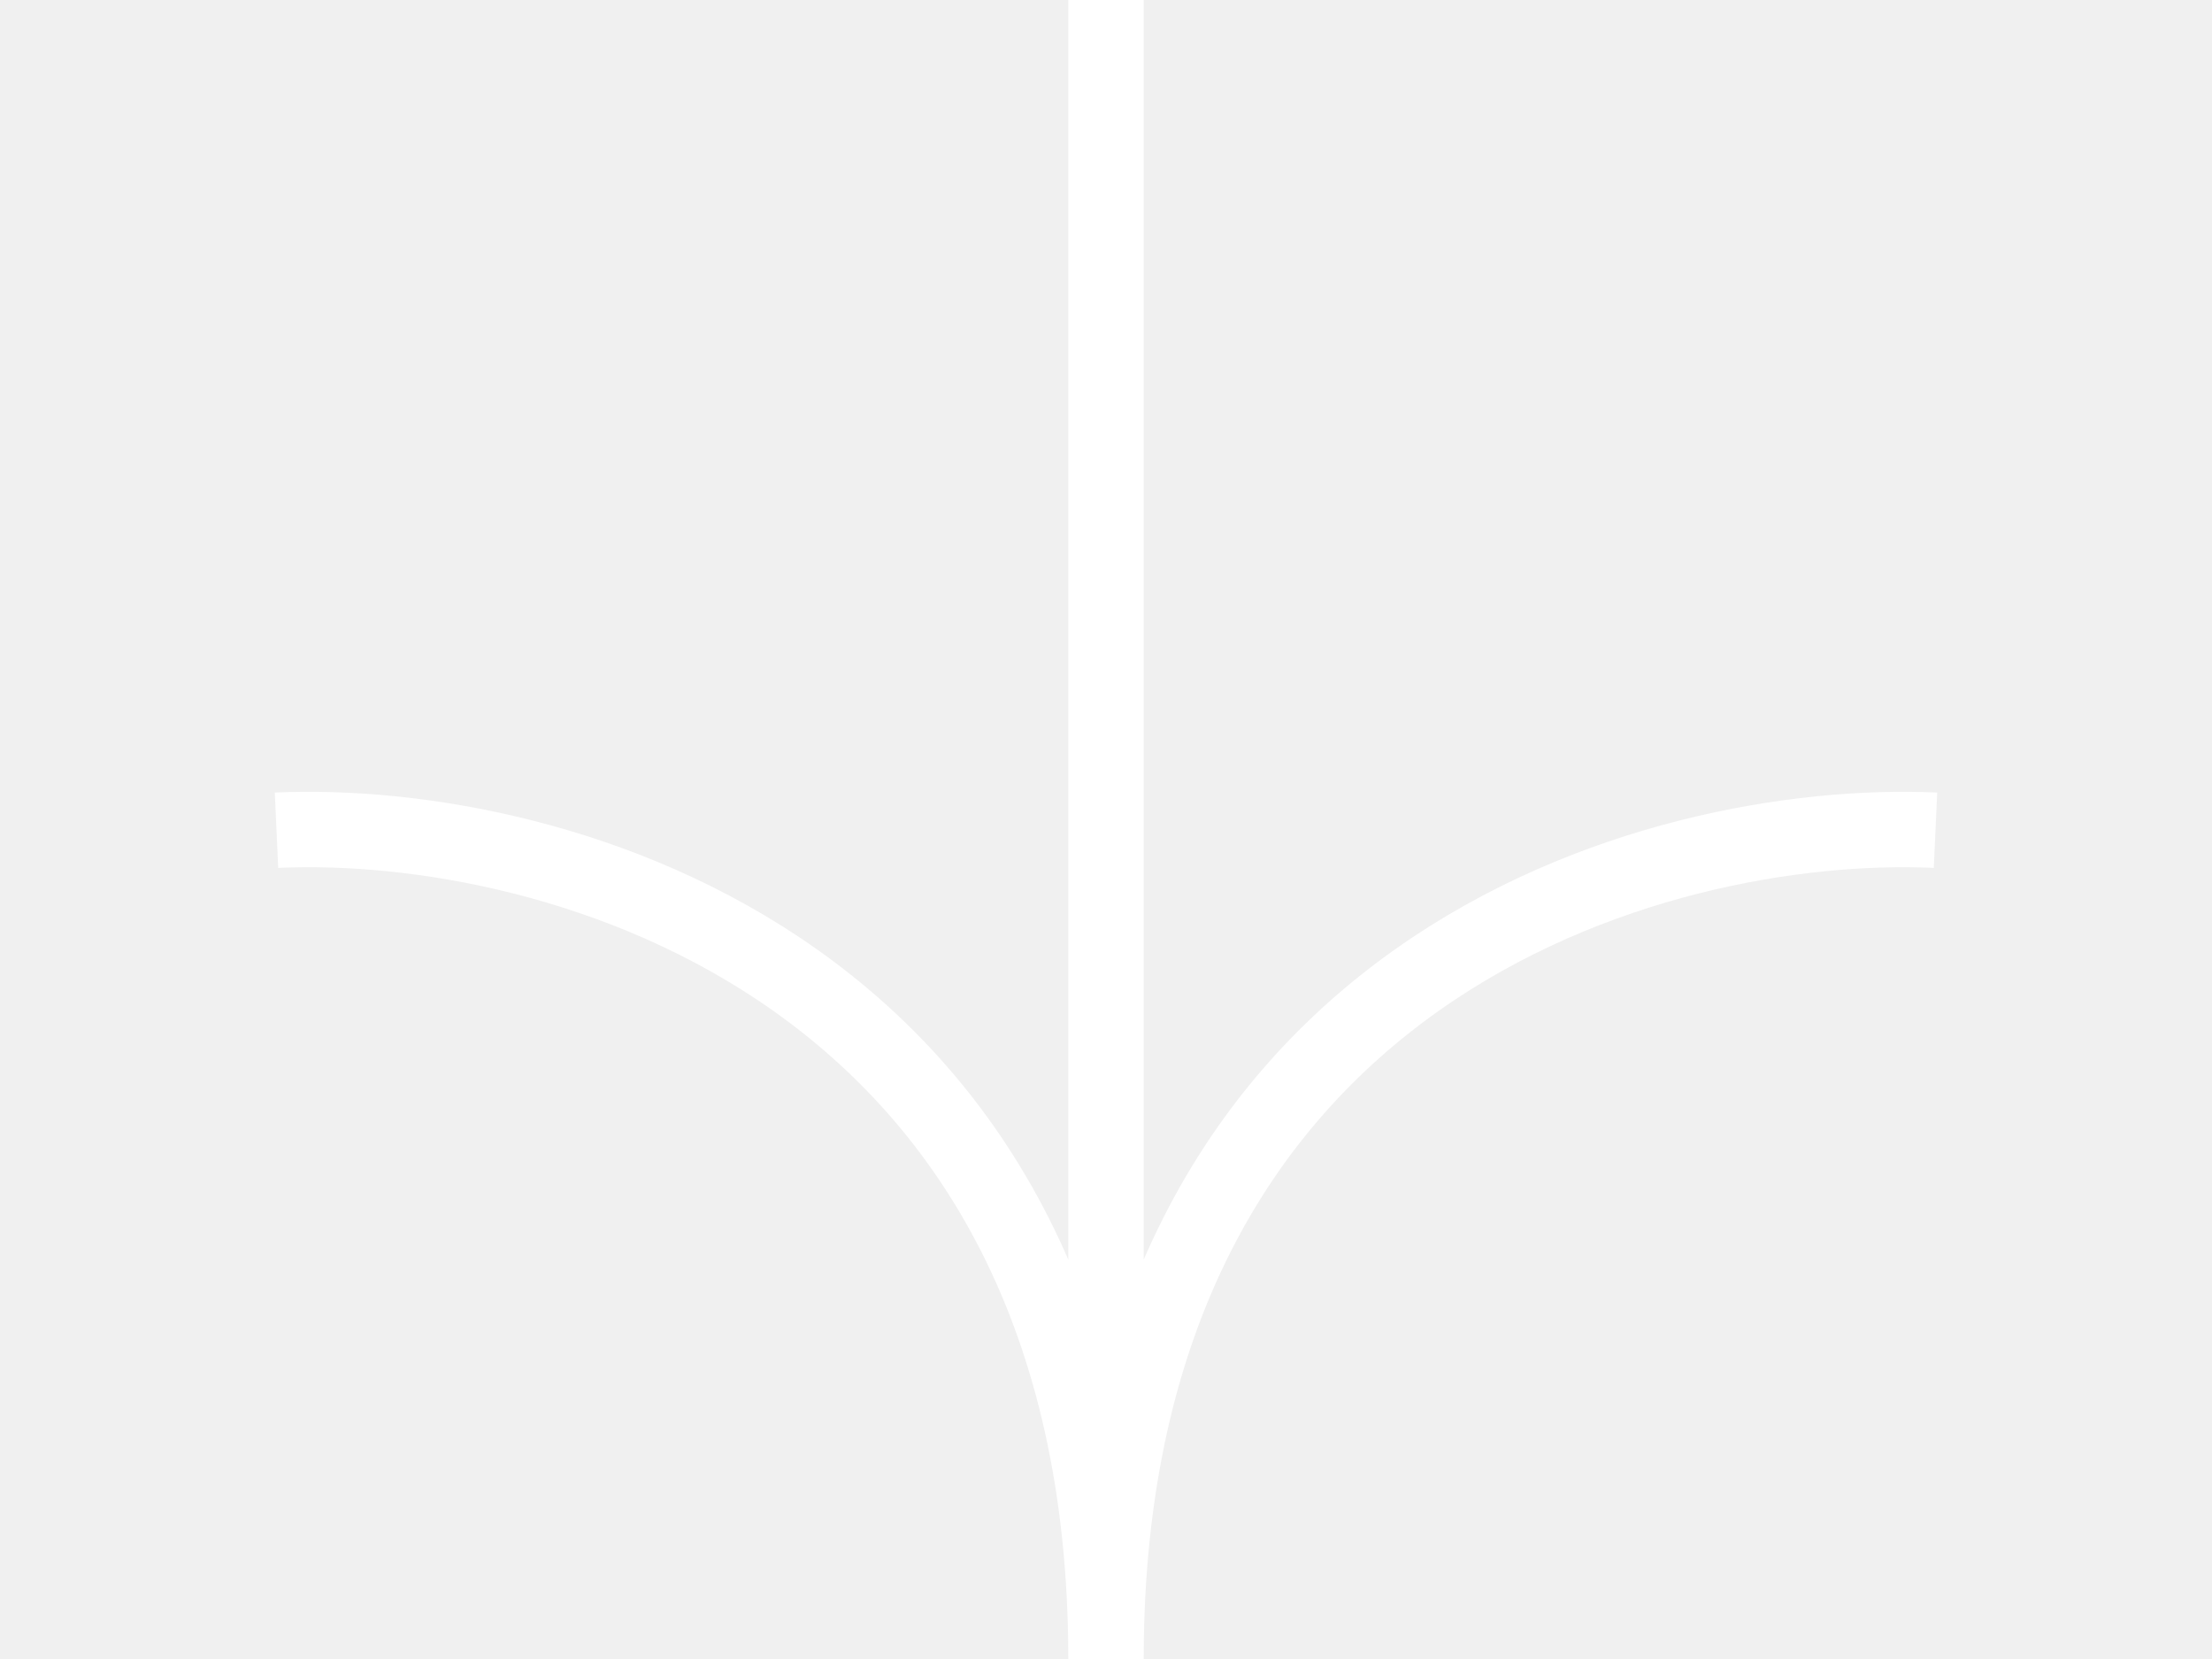
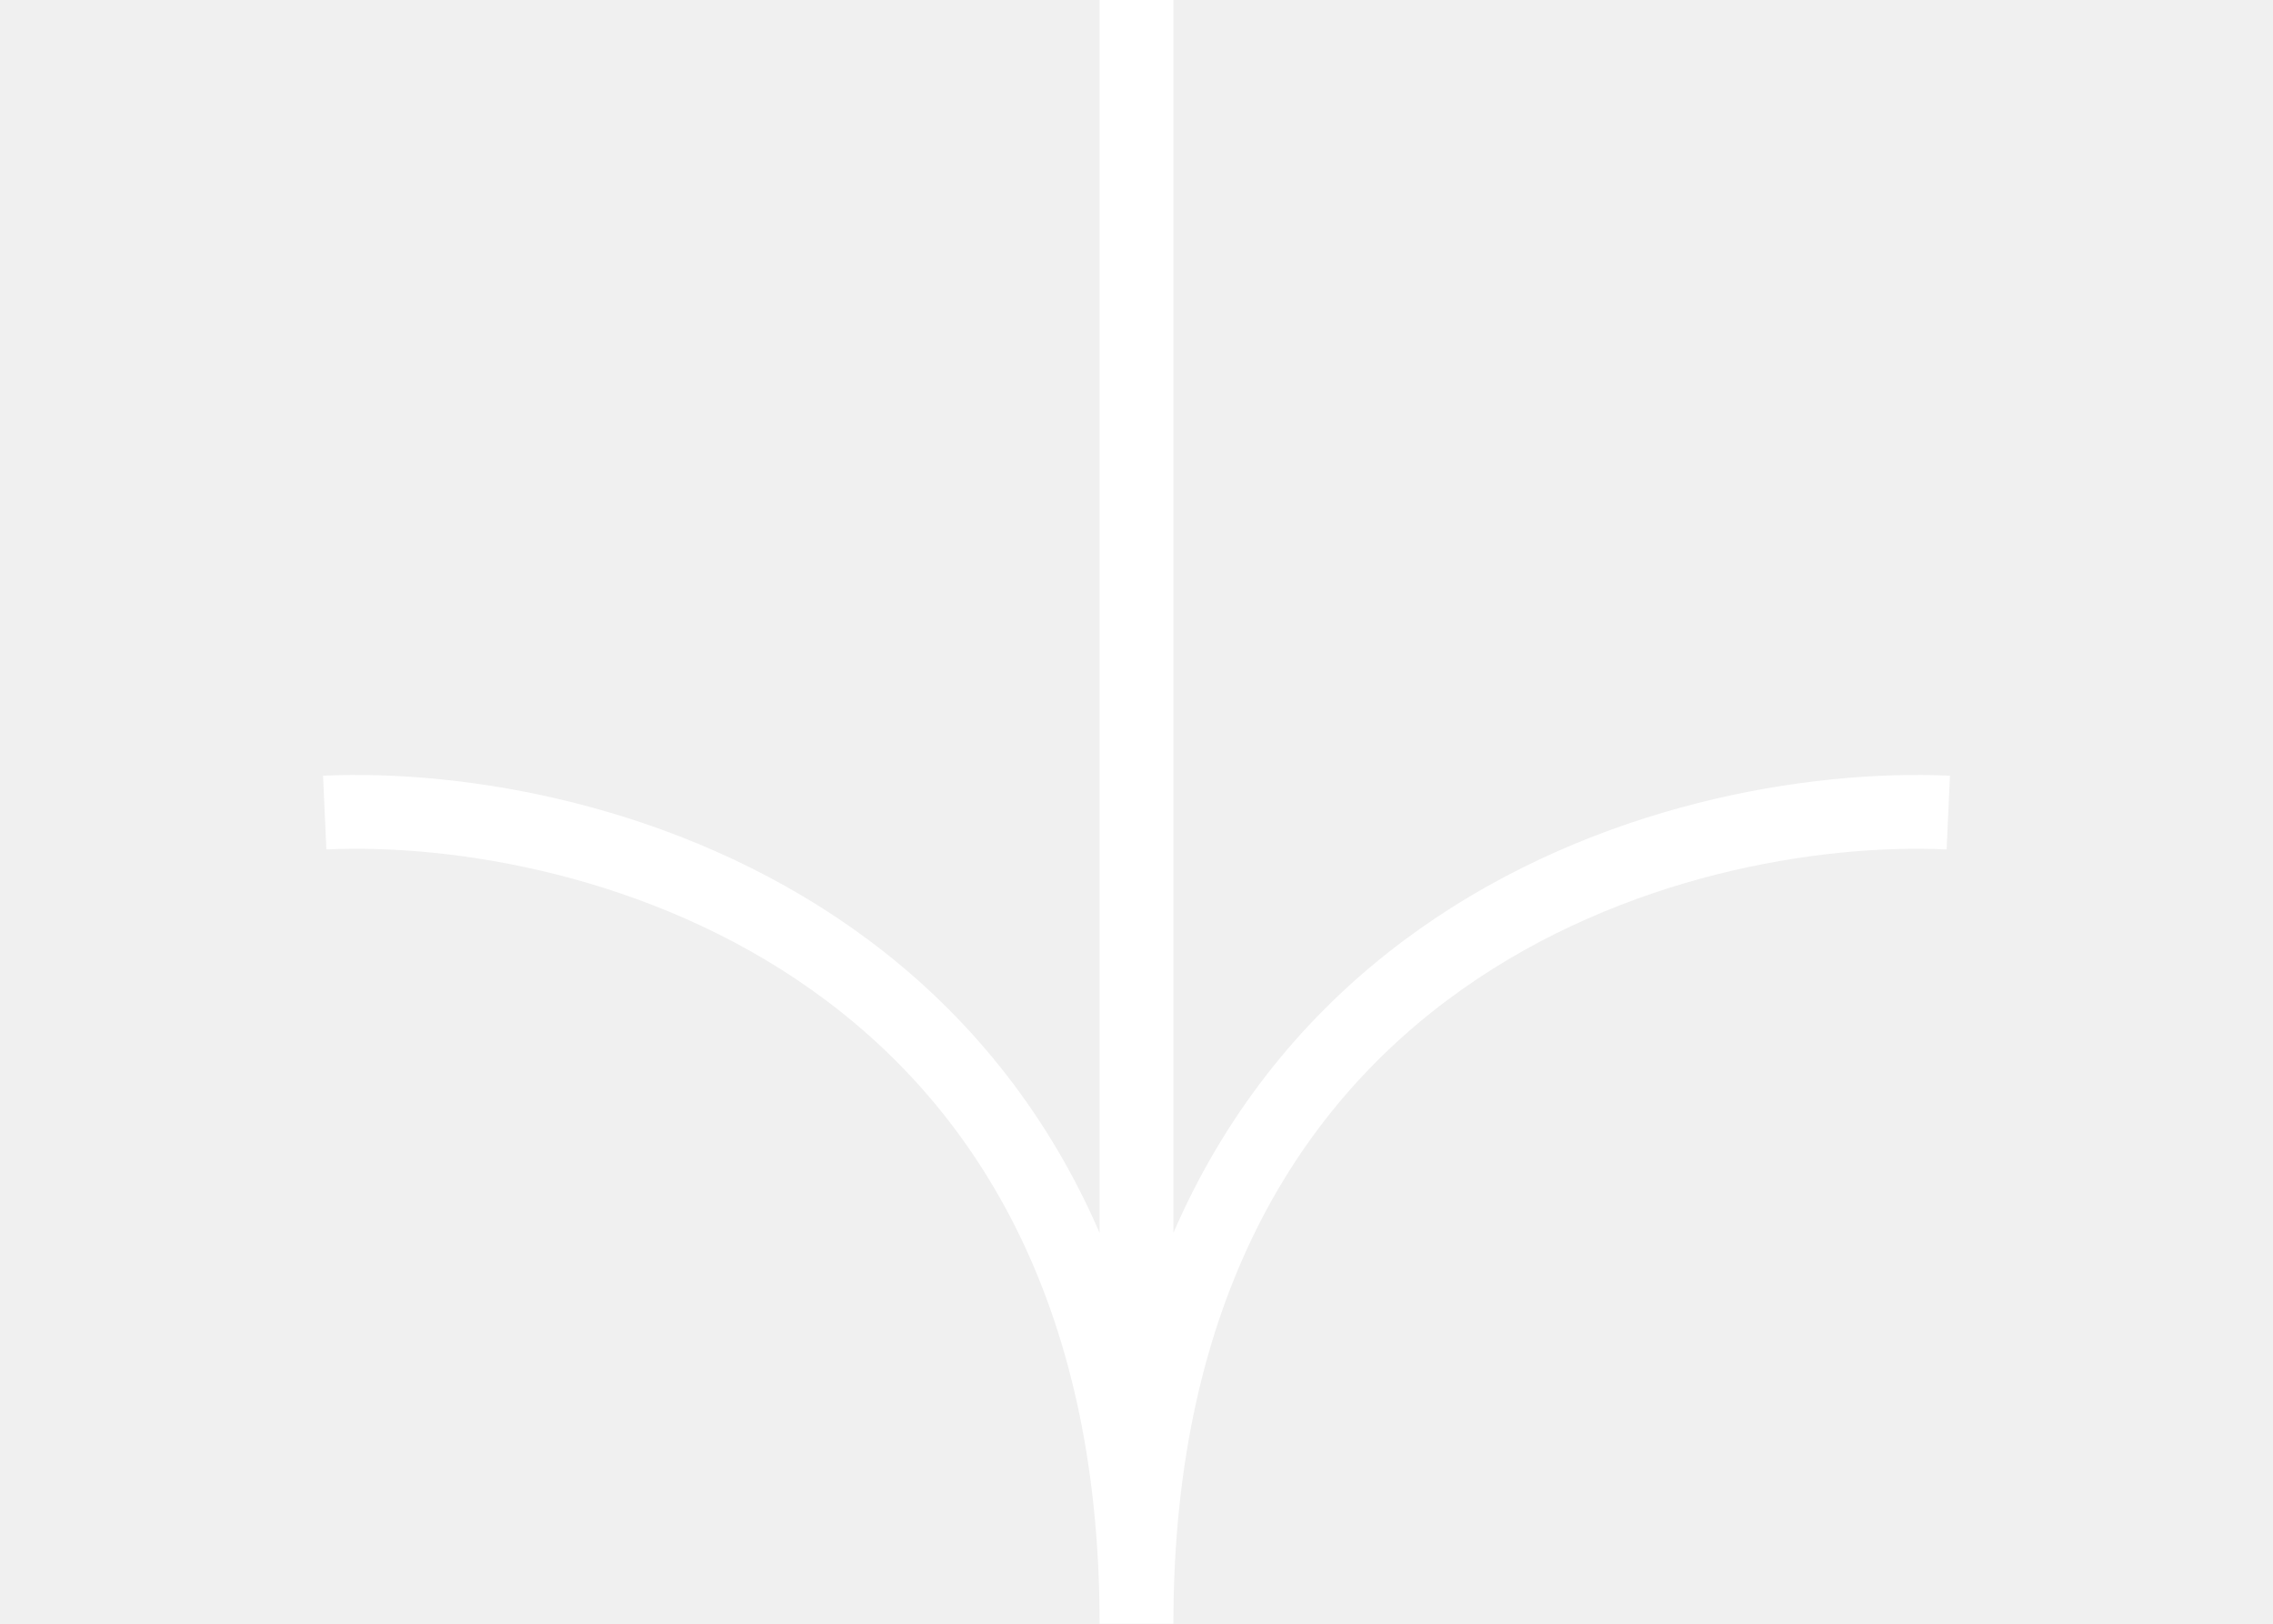
- <svg xmlns="http://www.w3.org/2000/svg" width="40" height="30" viewBox="0 0 46 44">
+ <svg xmlns="http://www.w3.org/2000/svg" width="35" height="25" viewBox="0 0 46 44">
  <g fill="none" stroke="#FFF" stroke-width="2">
    <path d="M1 22.019C8.333 21.686 23 25.616 23 44M23 44V0M45 22.019C37.667 21.686 23 25.616 23 44" />
  </g>
</svg>
